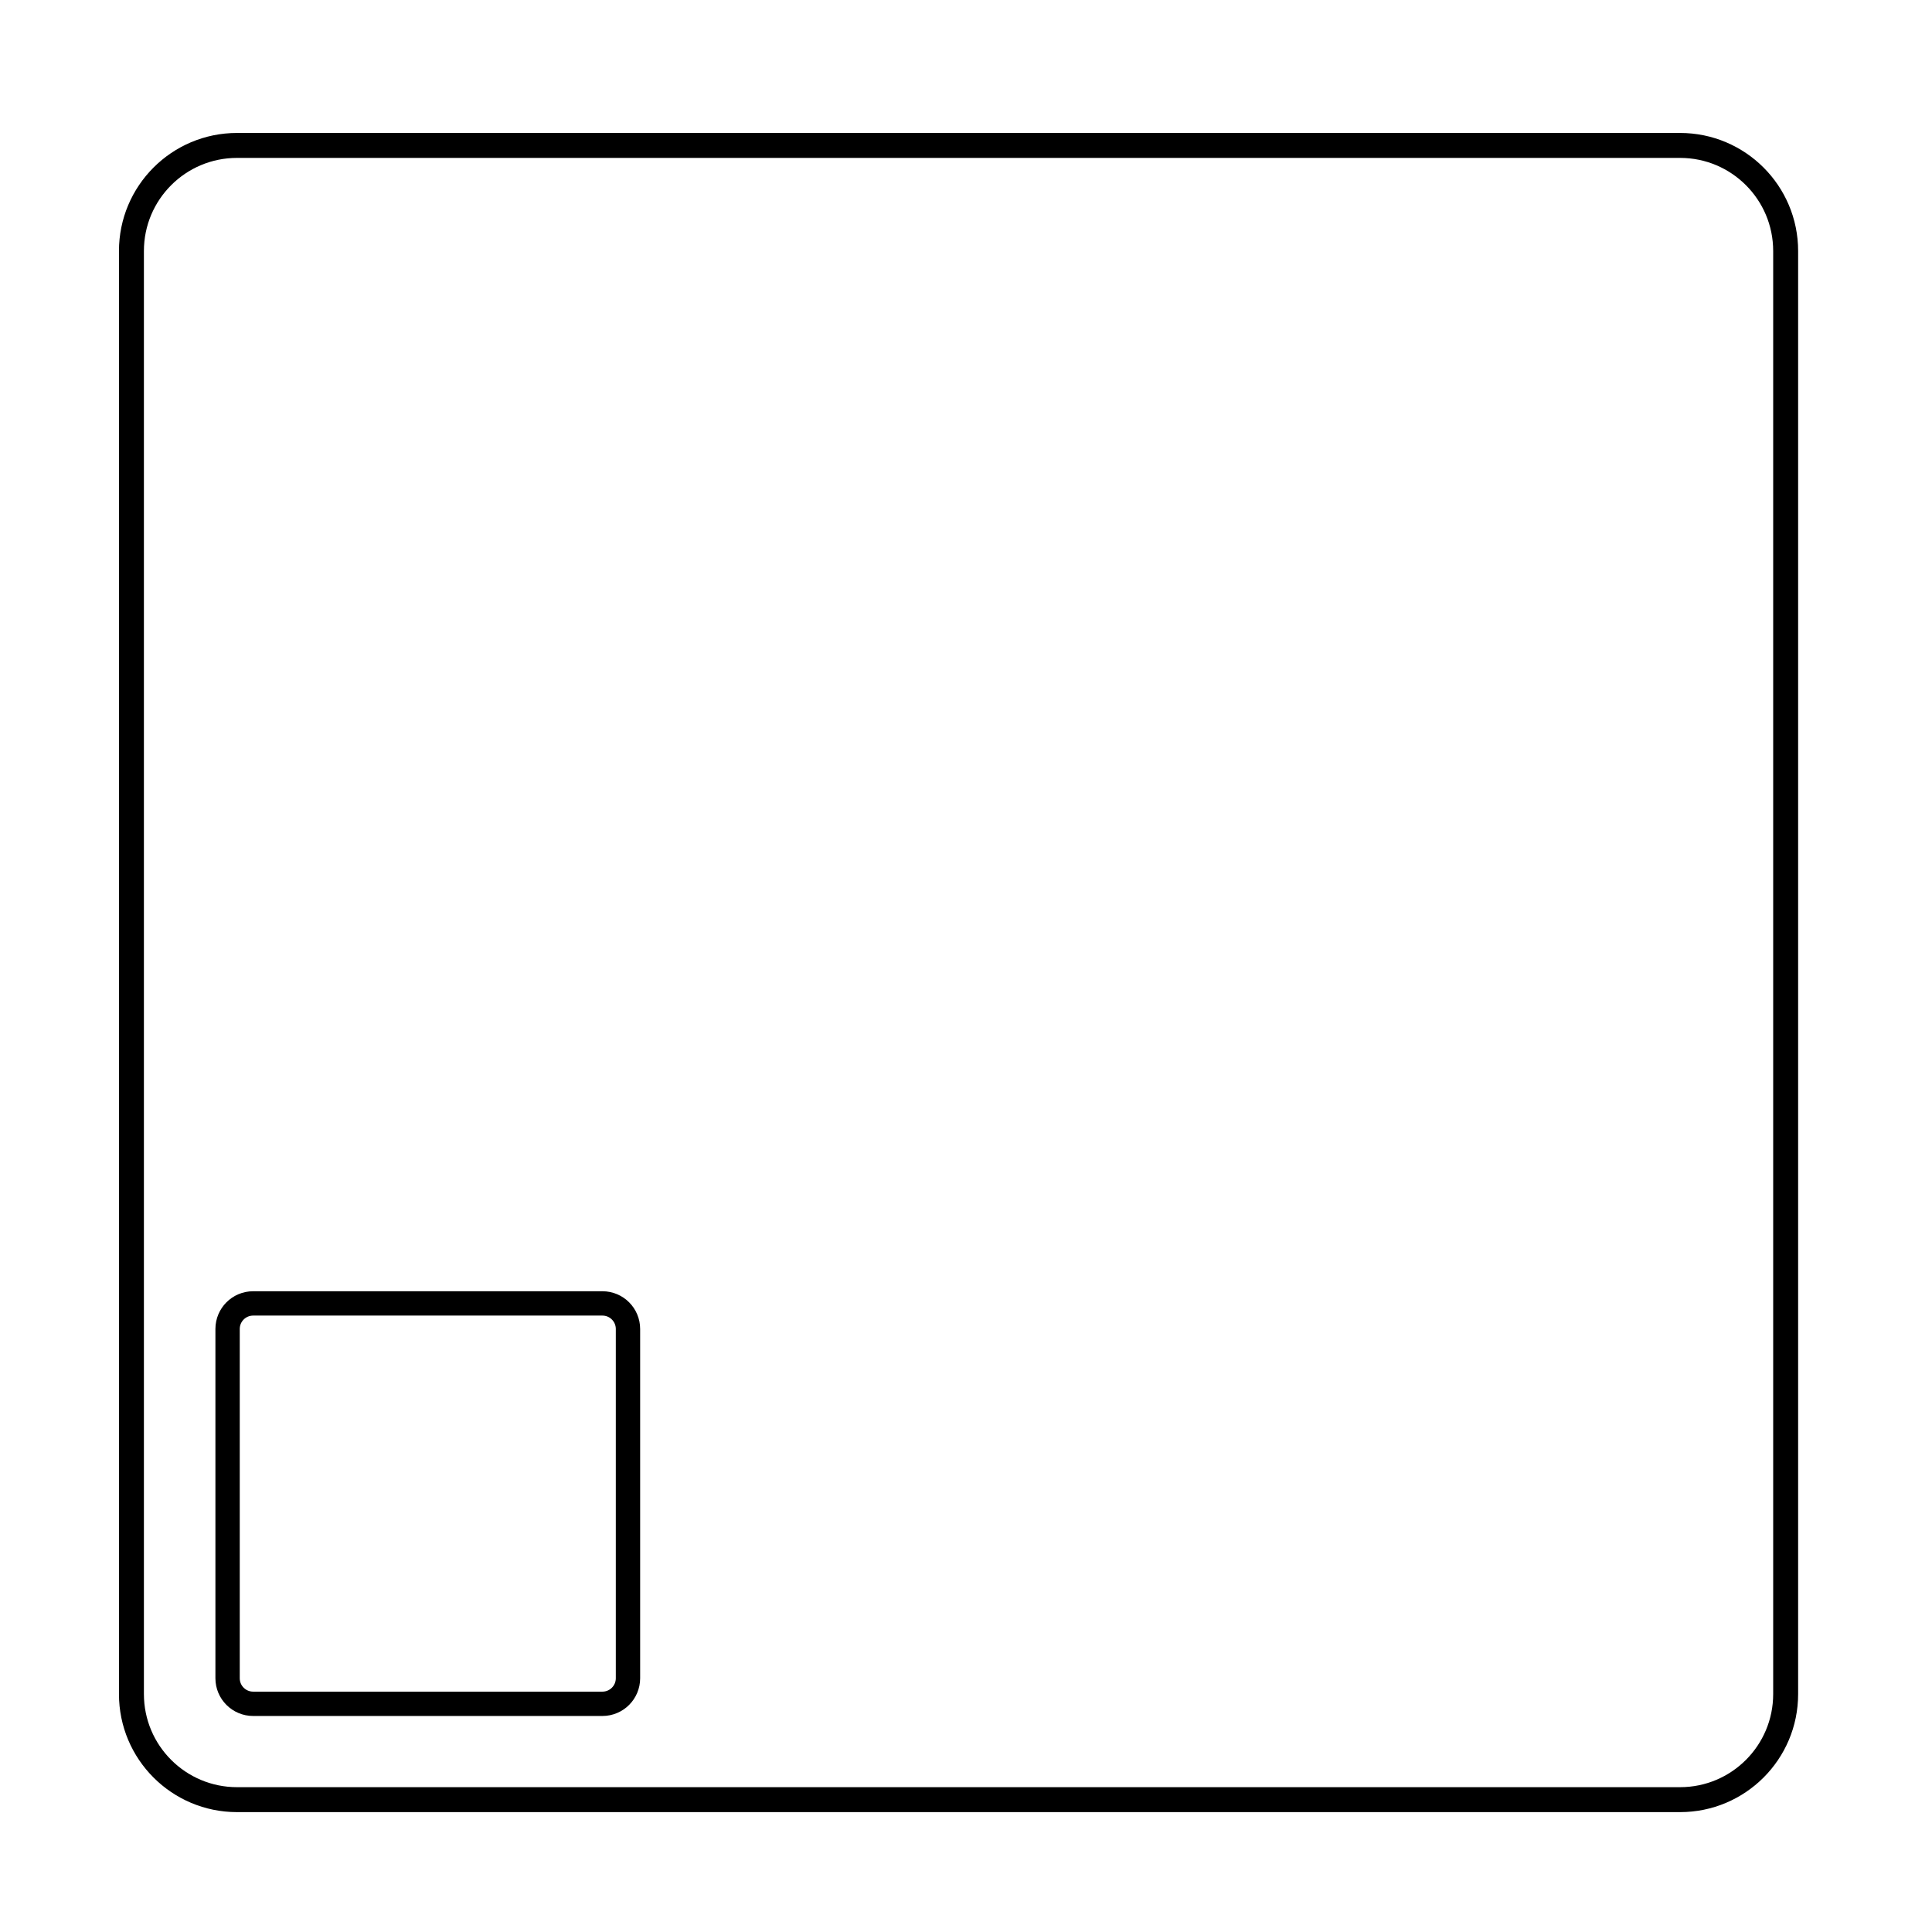
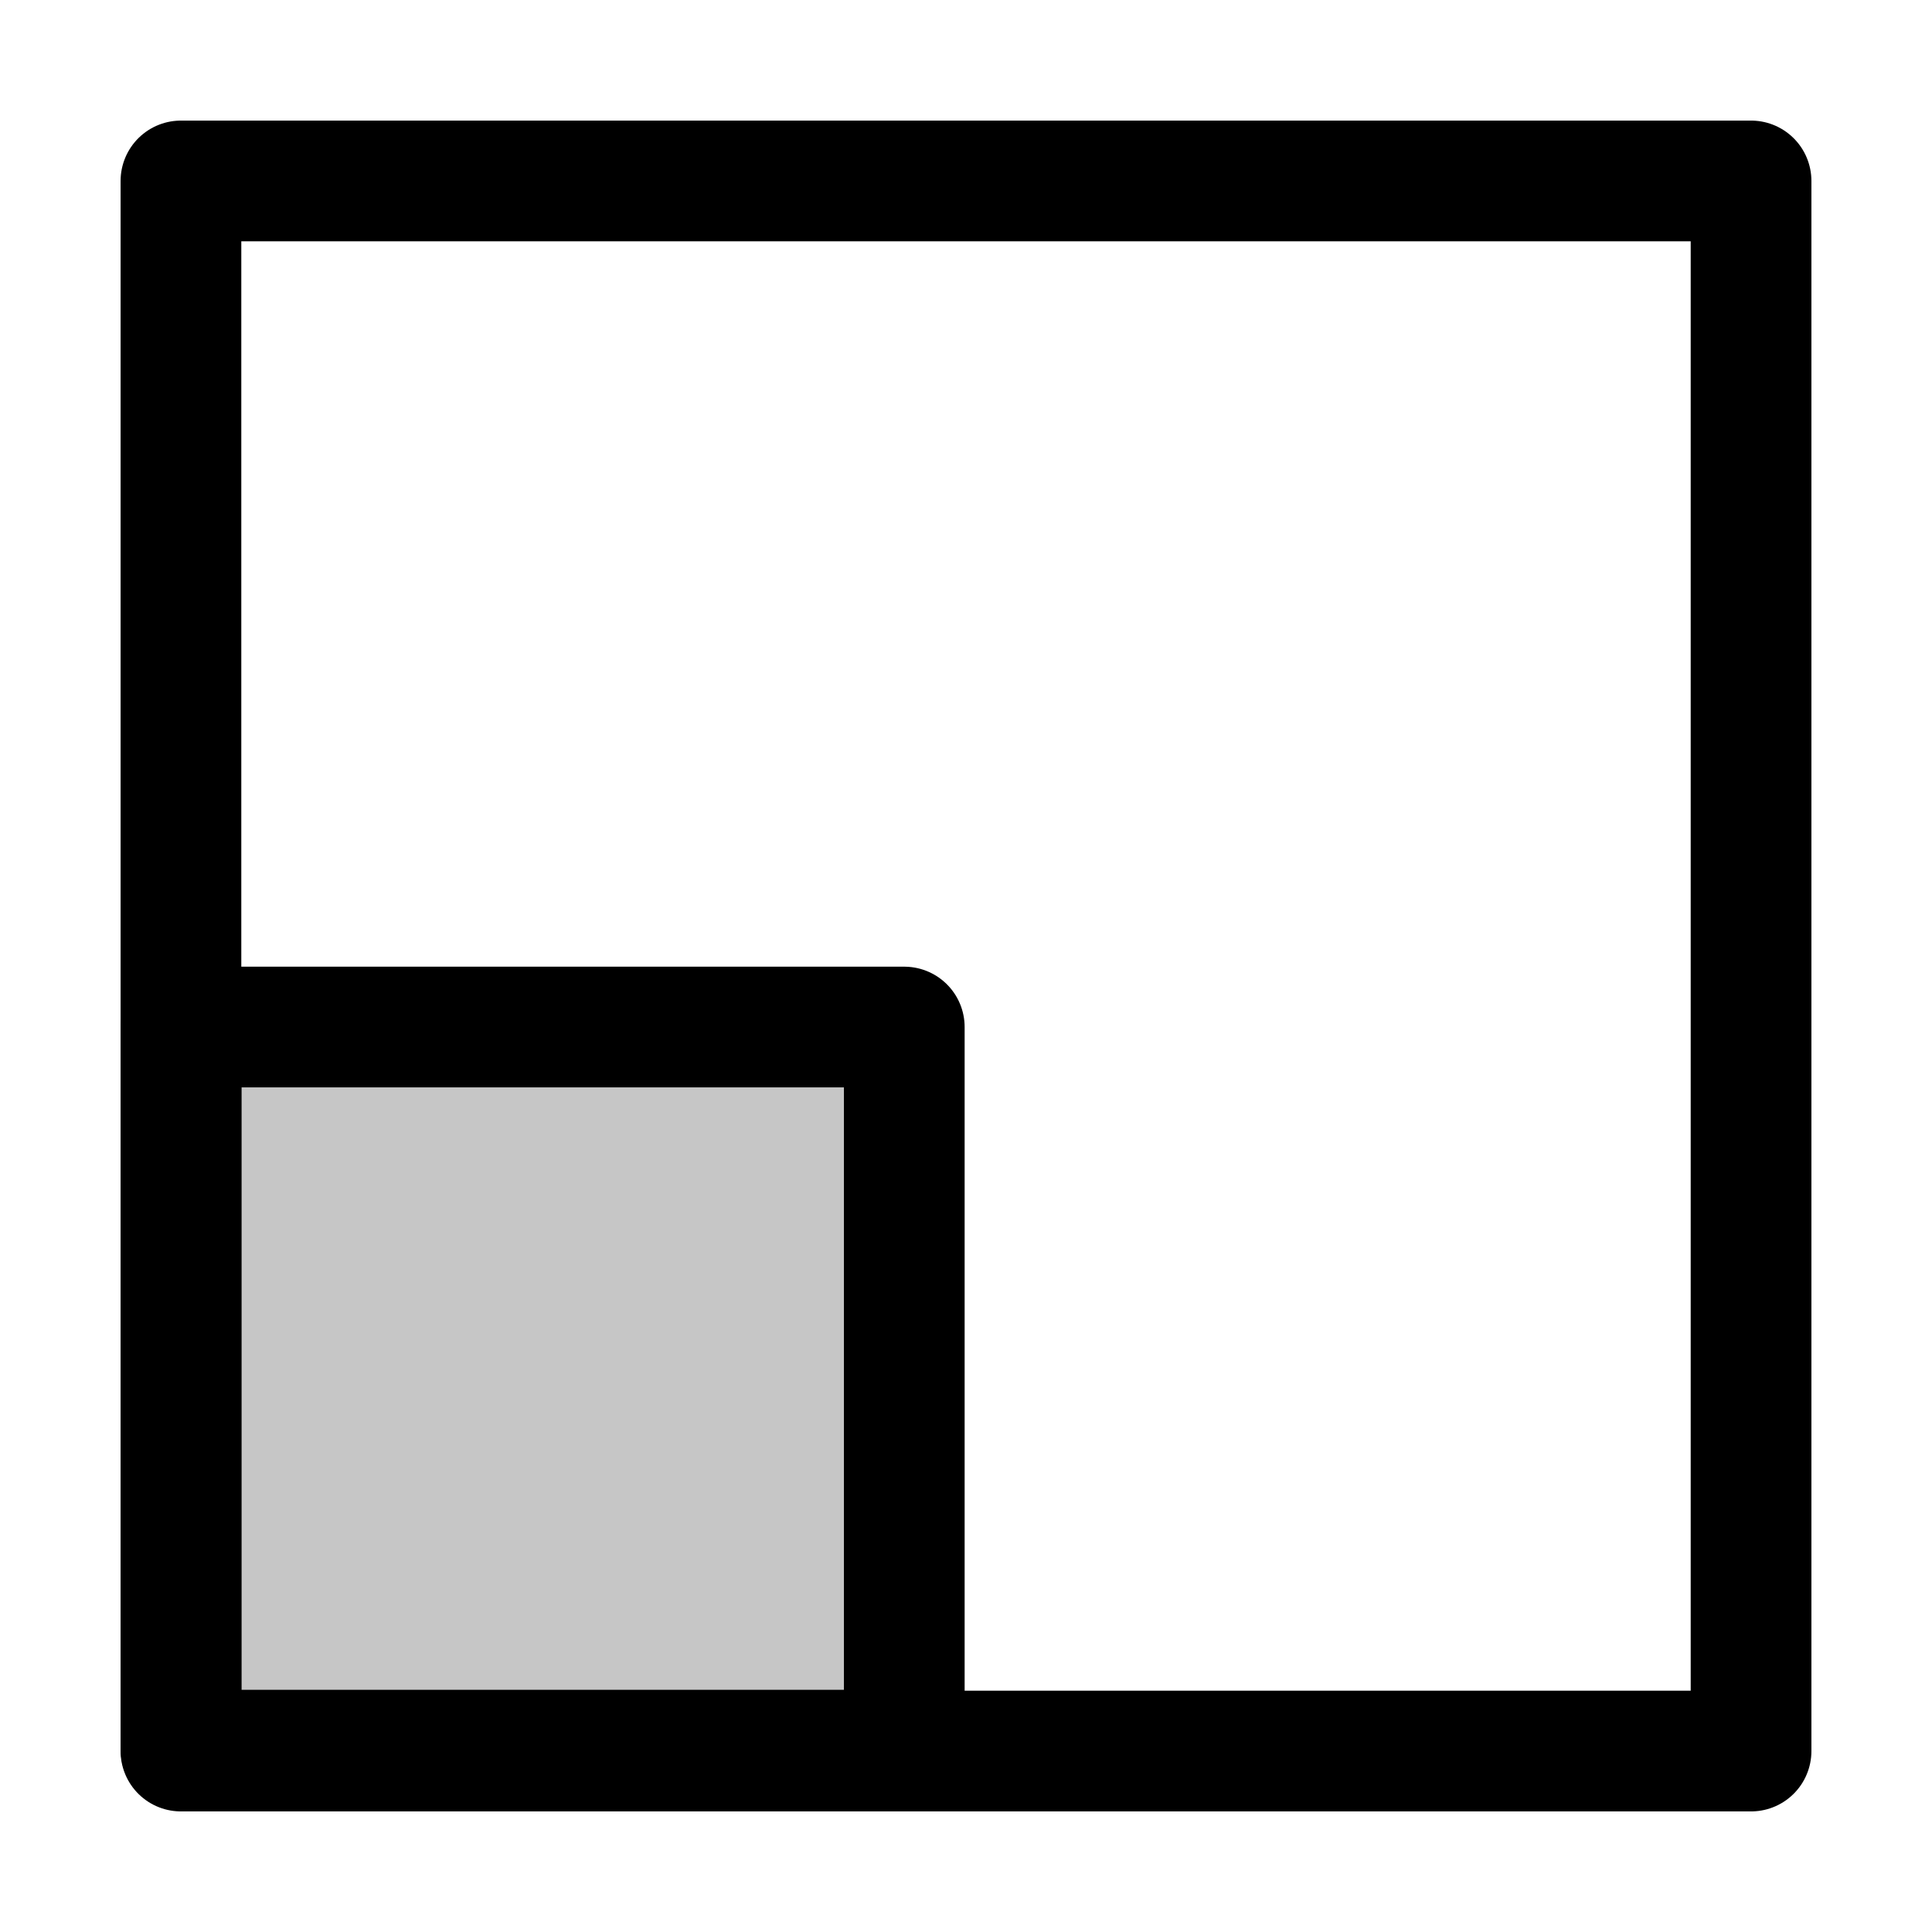
- <svg xmlns="http://www.w3.org/2000/svg" width="24" height="24" viewBox="0 0 6.35 6.35" version="1.1" id="svg5">
+ <svg xmlns="http://www.w3.org/2000/svg" width="32" height="32" viewBox="0 0 8.467 8.467" version="1.1" id="svg5">
  <defs id="defs2" />
  <g id="layer1">
-     <rect style="fill:none;fill-opacity:0.737;stroke:#000000;stroke-width:0.082;stroke-linejoin:round;stroke-opacity:1" id="rect846" width="5.437" height="5.437" x="0.432" y="0.478" ry="0.347" />
+     <rect style="fill:none;fill-opacity:0.737;stroke:#000000;stroke-width:0.529;stroke-linejoin:round;stroke-miterlimit:4;stroke-dasharray:none;stroke-opacity:1" id="rect846" width="6.881" height="6.881" x="0.793" y="0.793" ry="0" />
  </g>
  <g id="layer2" style="display:none">
    <rect style="fill:none;fill-opacity:0.737;stroke:#000000;stroke-width:0.08;stroke-linejoin:round;stroke-opacity:1" id="rect846-2" width="1.316" height="1.316" x="0.748" y="0.794" ry="0.084" />
  </g>
  <g id="g3593" style="display:none">
    <rect style="fill:none;fill-opacity:0.737;stroke:#000000;stroke-width:0.08;stroke-linejoin:round;stroke-opacity:1" id="rect3591" width="1.316" height="1.316" x="4.238" y="0.794" ry="0.084" />
  </g>
-   <g id="g3589" style="display:inline">
+   <g id="g3589" style="display:none">
    <rect style="fill:none;fill-opacity:0.737;stroke:#000000;stroke-width:0.08;stroke-linejoin:round;stroke-opacity:1" id="rect3587" width="1.316" height="1.316" x="0.748" y="4.284" ry="0.084" />
  </g>
-   <g id="g3585" style="display:none">
-     <rect style="fill:none;fill-opacity:0.737;stroke:#000000;stroke-width:0.08;stroke-linejoin:round;stroke-opacity:1" id="rect3583" width="1.316" height="1.316" x="4.238" y="4.284" ry="0.084" />
+   <g id="g3585" style="display:inline">
+     <rect style="fill:#838383;fill-opacity:0.459;stroke:#000000;stroke-width:0.529;stroke-linejoin:round;stroke-miterlimit:4;stroke-dasharray:none;stroke-opacity:1" id="rect3583" height="3.169" x="0.794" y="4.501" ry="0" width="3.169" />
  </g>
</svg>
